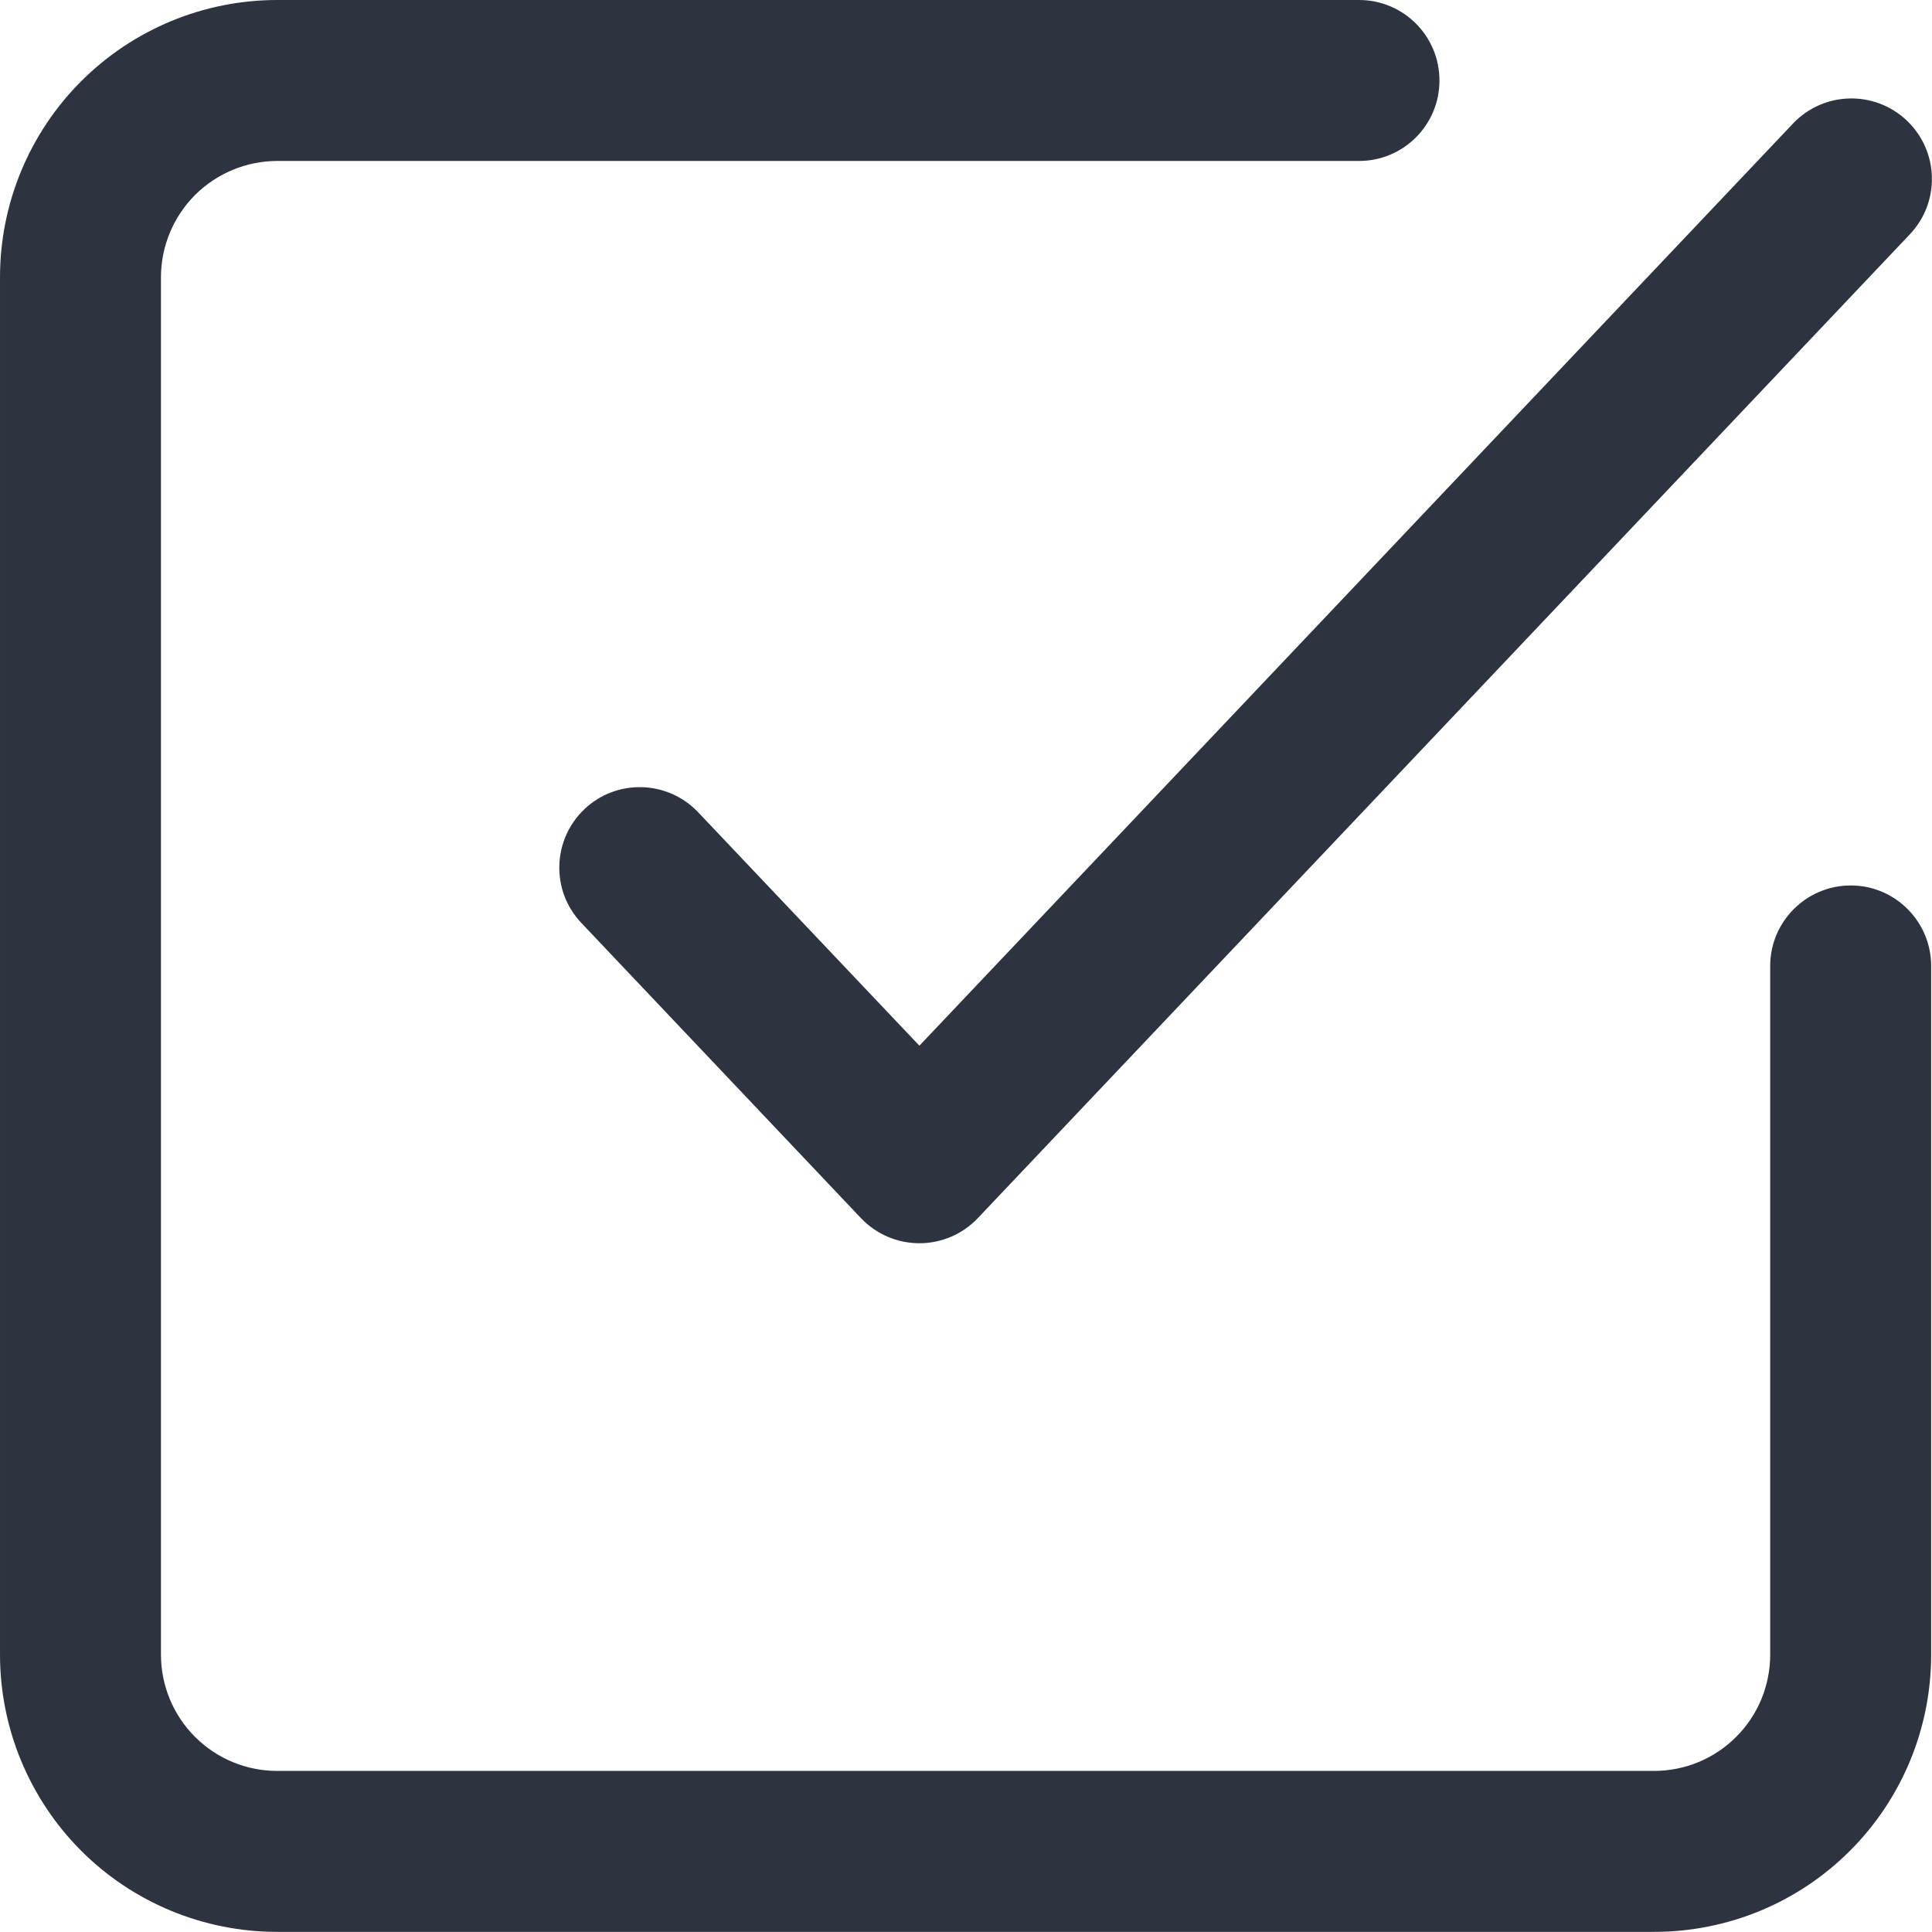
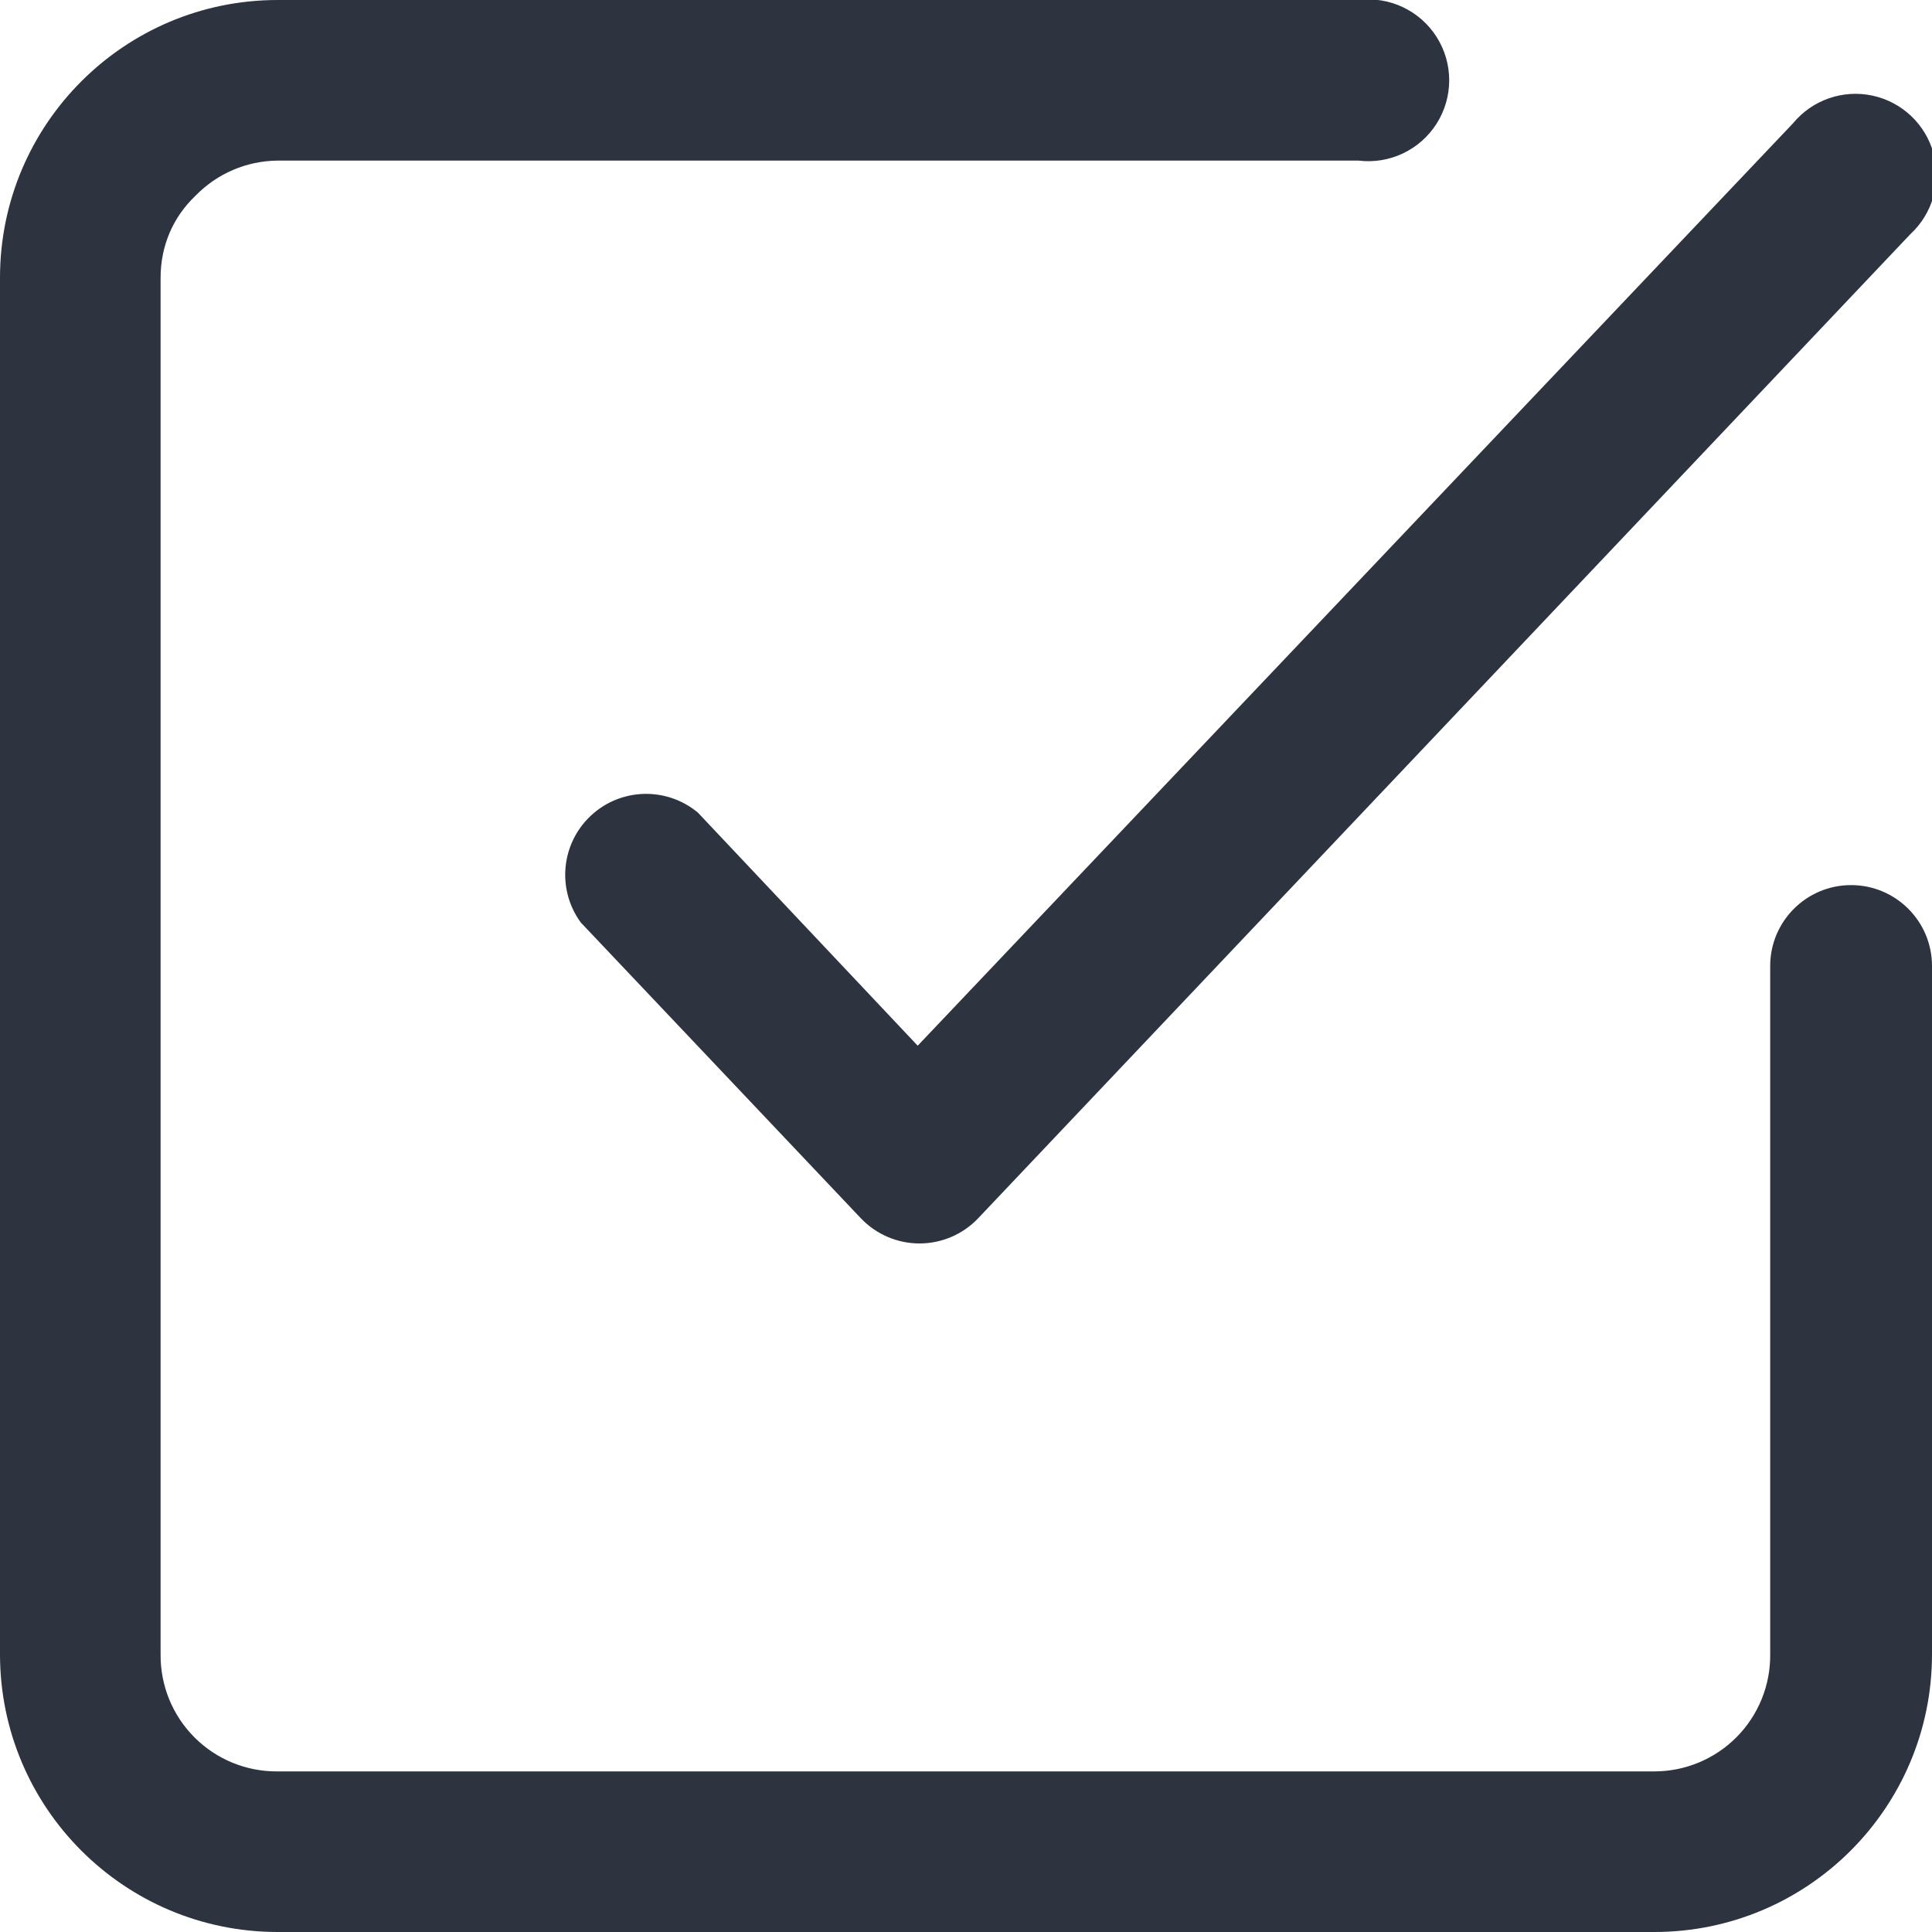
- <svg xmlns="http://www.w3.org/2000/svg" width="16" height="16" viewBox="0 0 16 16" fill="none">
-   <path fill-rule="evenodd" clip-rule="evenodd" d="M1.615 1.615C1.796 1.435 2.041 1.333 2.296 1.333H11.255C11.623 1.333 11.921 1.035 11.921 0.667C11.921 0.298 11.623 0 11.255 0H2.296C1.687 0 1.103 0.242 0.672 0.673C0.242 1.103 6.10352e-05 1.687 6.10352e-05 2.296V13.703C6.10352e-05 14.312 0.242 14.896 0.672 15.327C1.103 15.758 1.687 15.999 2.296 15.999H13.698C14.307 15.999 14.891 15.758 15.321 15.327C15.752 14.896 15.993 14.312 15.993 13.703V8C15.993 7.632 15.695 7.333 15.327 7.333C14.959 7.333 14.66 7.632 14.66 8V13.703C14.66 13.959 14.559 14.204 14.378 14.384C14.198 14.565 13.953 14.666 13.698 14.666H2.296C2.041 14.666 1.796 14.565 1.615 14.384C1.435 14.204 1.333 13.959 1.333 13.703V2.296C1.333 2.041 1.435 1.796 1.615 1.615ZM15.817 1.94C16.07 1.673 16.058 1.251 15.791 0.998C15.524 0.745 15.102 0.756 14.849 1.023L7.614 8.66L5.782 6.727C5.529 6.46 5.107 6.448 4.84 6.701C4.573 6.955 4.561 7.377 4.815 7.644L7.13 10.088C7.256 10.221 7.431 10.296 7.614 10.296C7.797 10.296 7.972 10.221 8.098 10.088L15.817 1.94Z" fill="#2D3440" />
+ <svg xmlns="http://www.w3.org/2000/svg" width="16" height="16" fill="none">
+   <path fill-rule="evenodd" clip-rule="evenodd" d="M1.62 1.62a.96.96 0 01.68-.29h8.95a.67.67 0 100-1.33H2.3A2.3 2.3 0 000 2.3v11.4A2.3 2.3 0 002.3 16h11.4a2.3 2.3 0 002.3-2.3V8a.67.67 0 00-1.34 0v5.7a.96.96 0 01-.96.97H2.3a.96.96 0 01-.97-.97V2.3c0-.26.1-.5.29-.68zm14.2.32a.67.67 0 10-.97-.92L7.6 8.66 5.78 6.73a.67.67 0 00-.97.91l2.32 2.45a.67.67 0 00.97 0l7.72-8.15z" fill="#2D3440" />
</svg>
